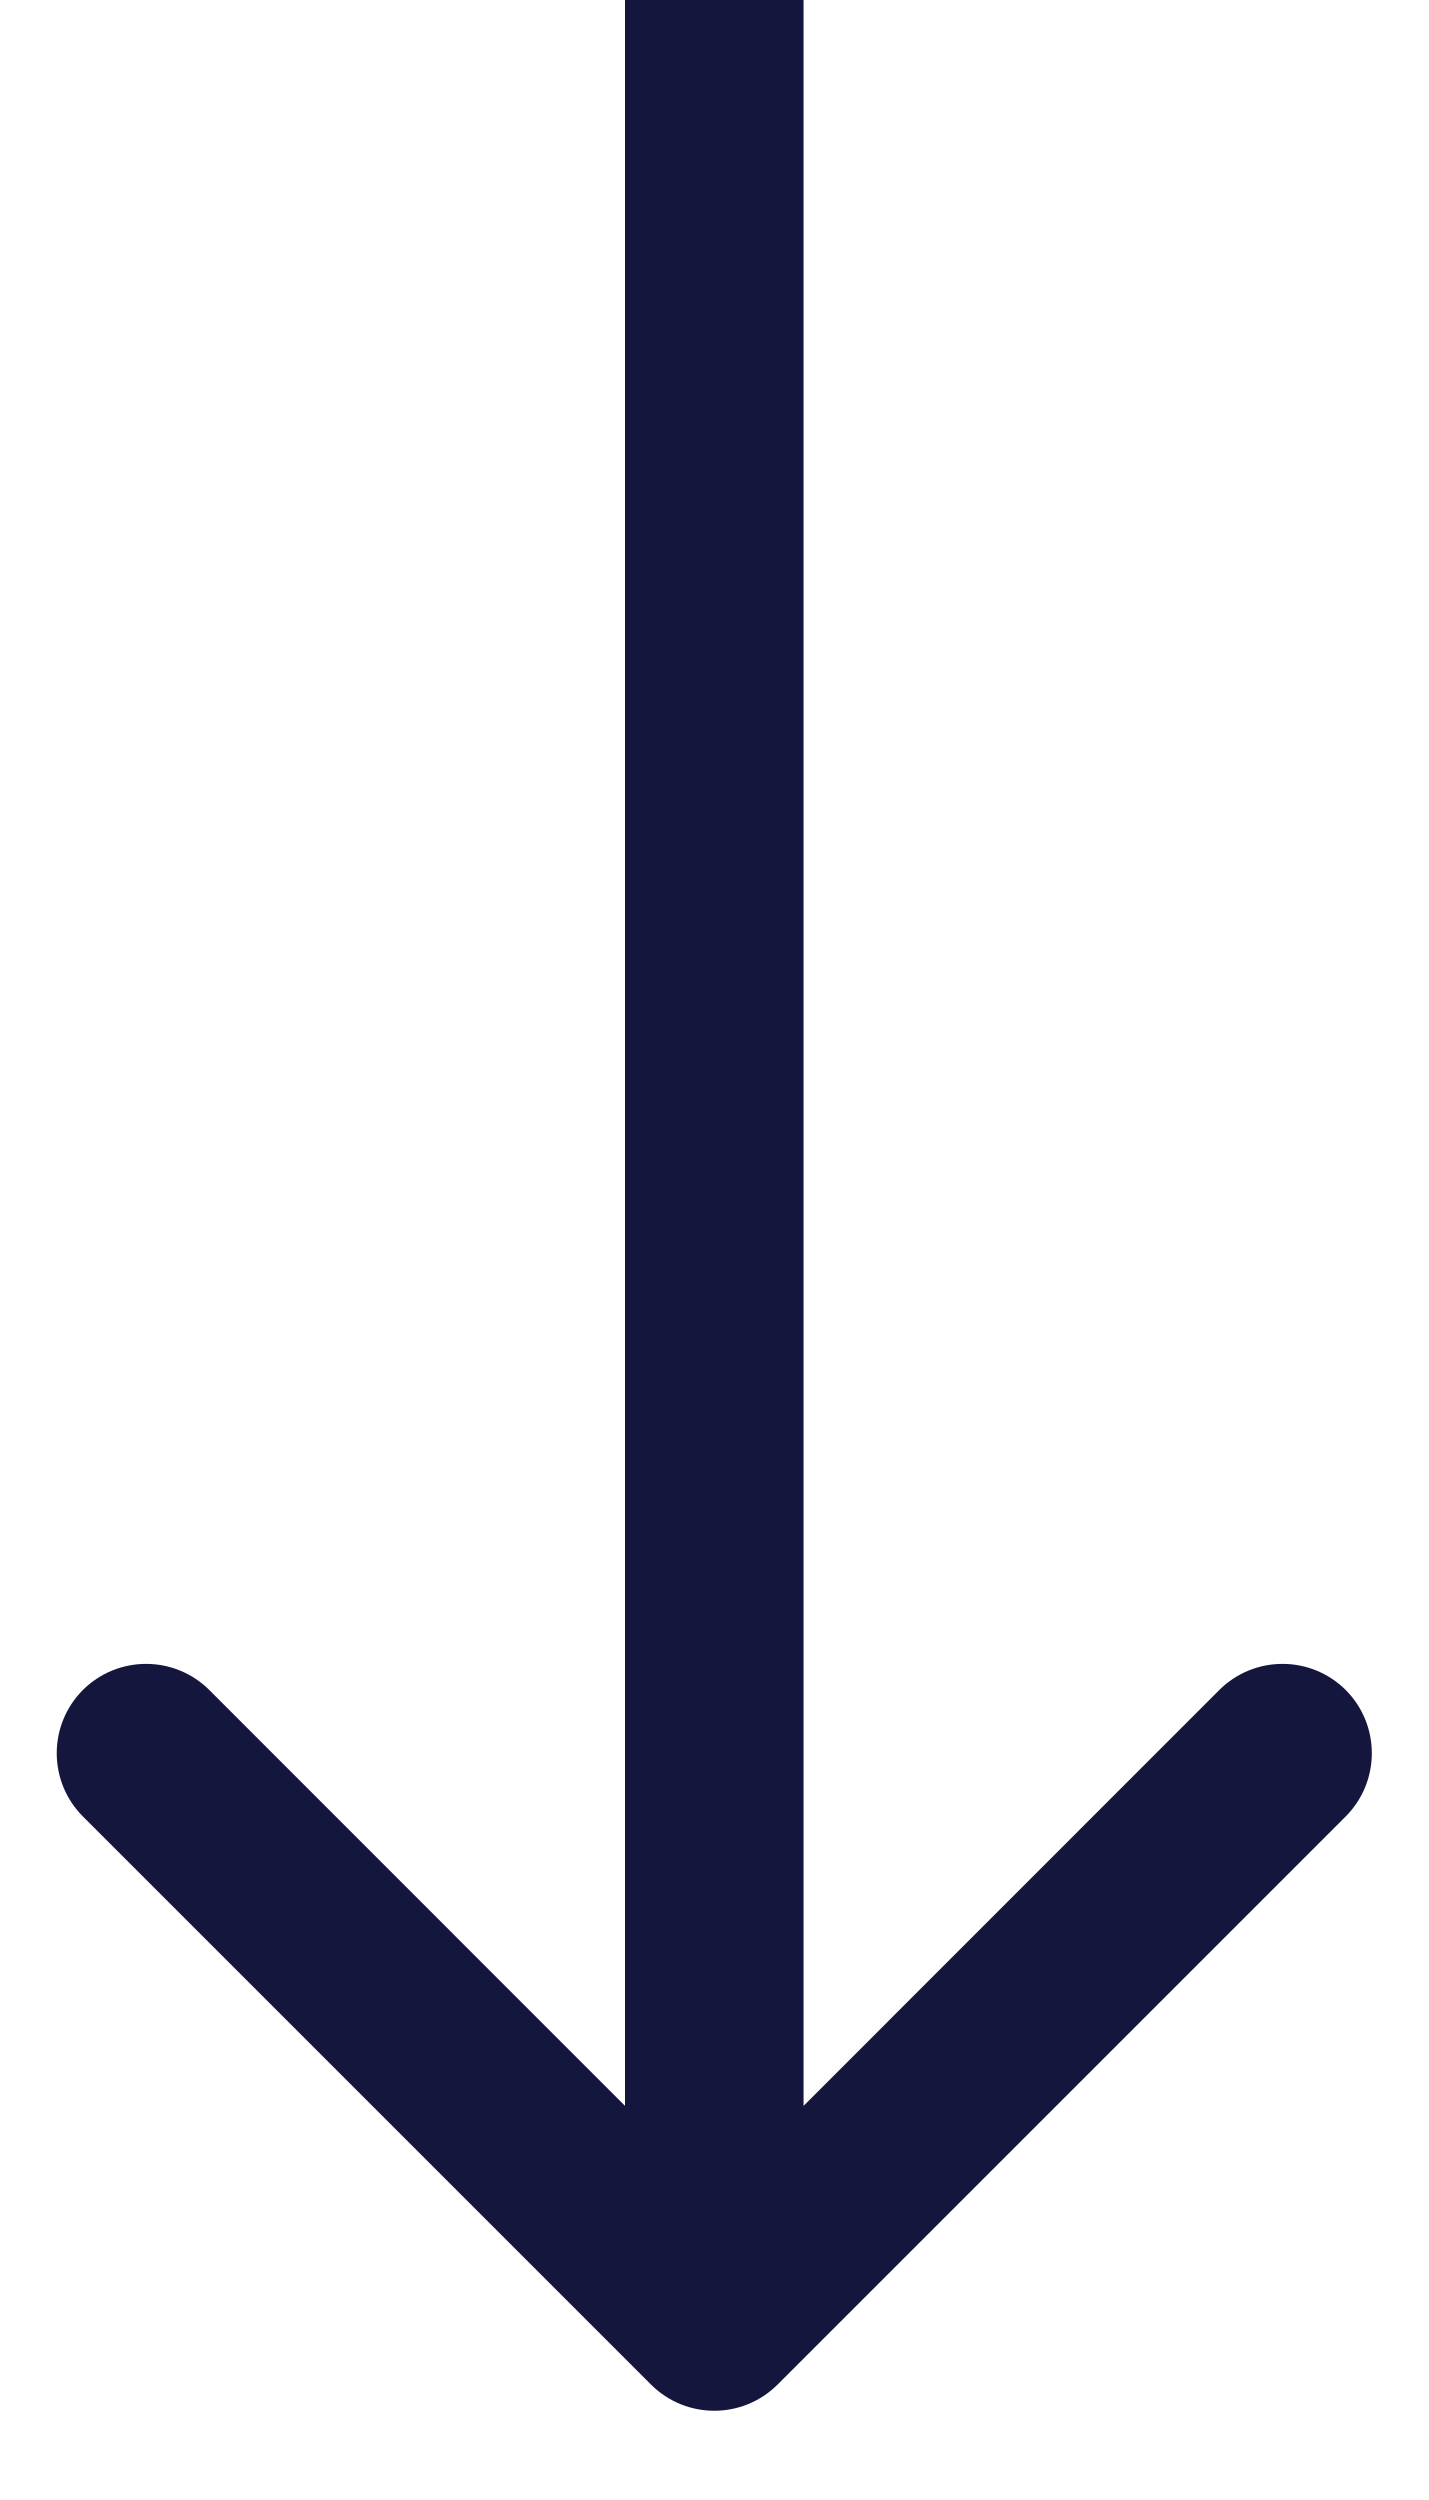
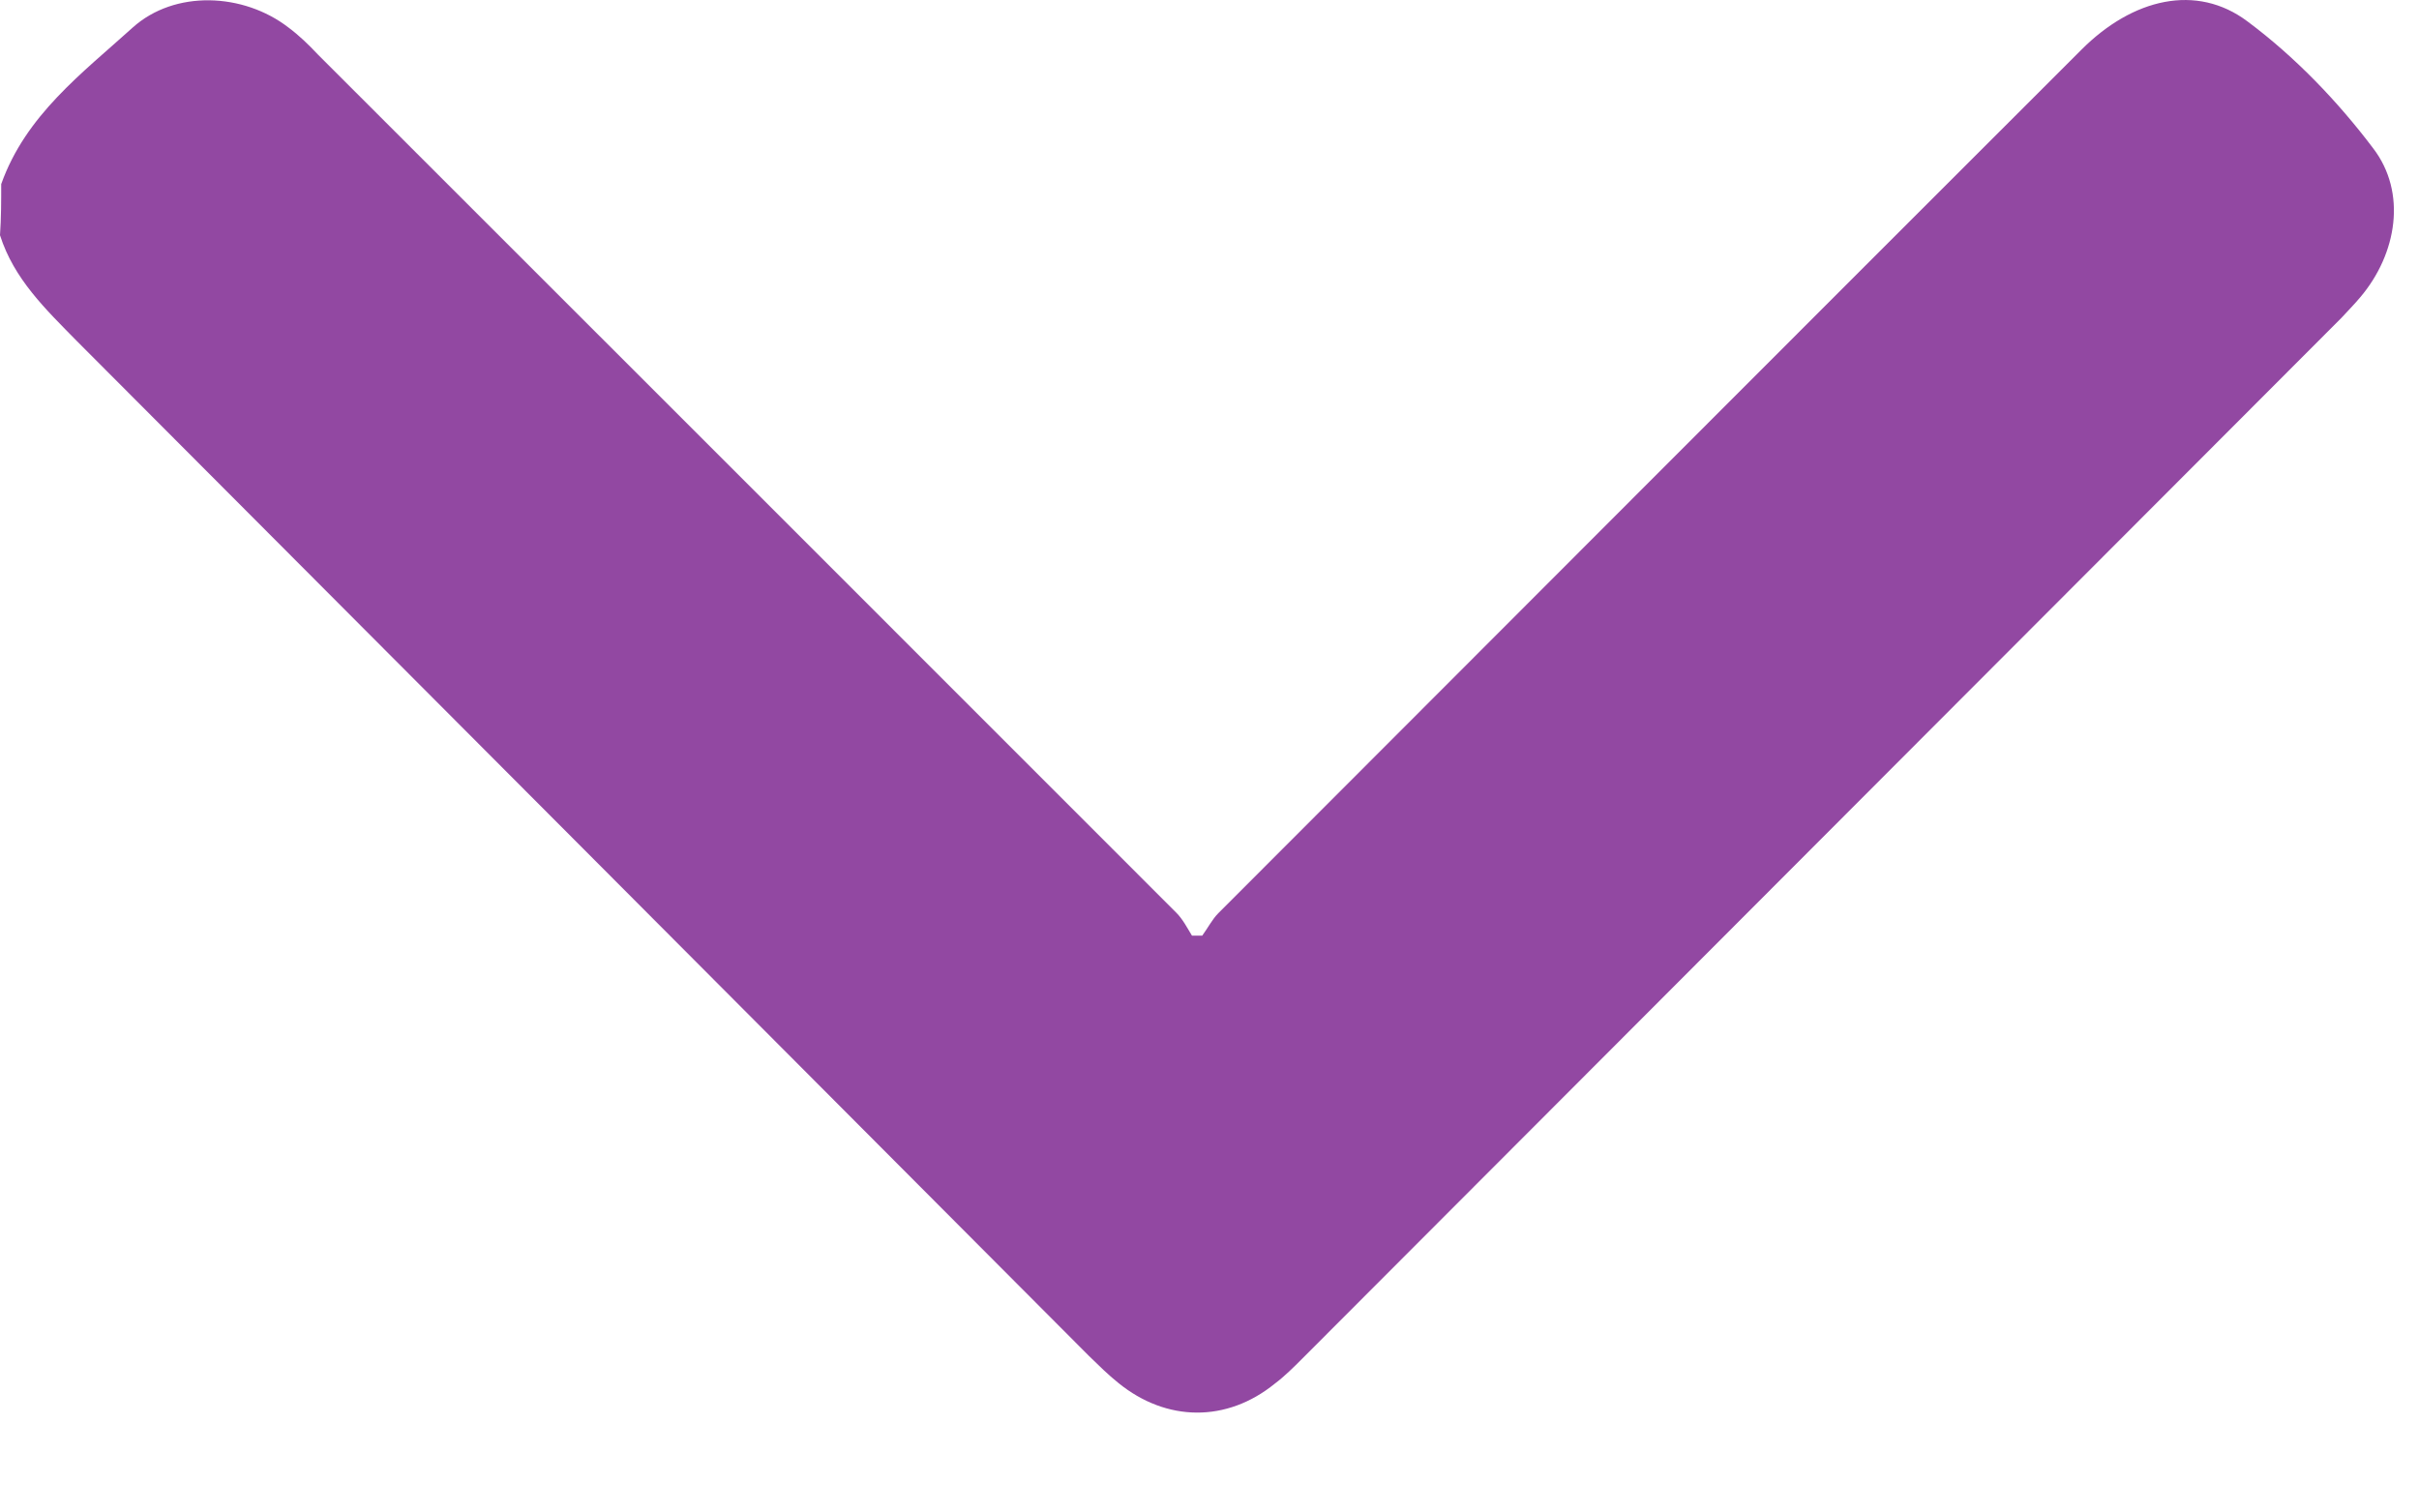
- <svg xmlns="http://www.w3.org/2000/svg" width="8" height="14" viewBox="0 0 8 14" fill="none">
-   <path d="M3.646 13.354C3.842 13.549 4.158 13.549 4.354 13.354L7.536 10.172C7.731 9.976 7.731 9.66 7.536 9.464C7.34 9.269 7.024 9.269 6.828 9.464L4 12.293L1.172 9.464C0.976 9.269 0.66 9.269 0.464 9.464C0.269 9.66 0.269 9.976 0.464 10.172L3.646 13.354ZM3.5 -2.18557e-08L3.5 13L4.5 13L4.5 2.18557e-08L3.5 -2.18557e-08Z" fill="#15163D" />
+ <svg xmlns="http://www.w3.org/2000/svg" width="8" height="5" viewBox="0 0 8 5" fill="none">
+   <path d="M0.004 0.609C0.085 0.381 0.272 0.242 0.439 0.091C0.578 -0.034 0.805 -0.024 0.954 0.091C0.989 0.117 1.021 0.148 1.051 0.18C1.997 1.126 2.944 2.072 3.89 3.019C3.912 3.041 3.926 3.069 3.942 3.095C3.954 3.095 3.964 3.095 3.976 3.095C3.995 3.069 4.009 3.041 4.029 3.021C4.981 2.068 5.931 1.116 6.884 0.164C7.053 -0.005 7.264 -0.056 7.433 0.071C7.59 0.188 7.731 0.335 7.848 0.49C7.961 0.637 7.927 0.84 7.806 0.983C7.786 1.007 7.764 1.029 7.743 1.052C6.598 2.199 5.452 3.347 4.307 4.494C4.278 4.523 4.248 4.553 4.216 4.577C4.057 4.706 3.858 4.704 3.699 4.575C3.664 4.547 3.634 4.517 3.602 4.486C2.487 3.367 1.371 2.248 0.254 1.128C0.151 1.023 0.046 0.923 0 0.778C0.004 0.721 0.004 0.665 0.004 0.609Z" fill="#9248A2" />
</svg>
